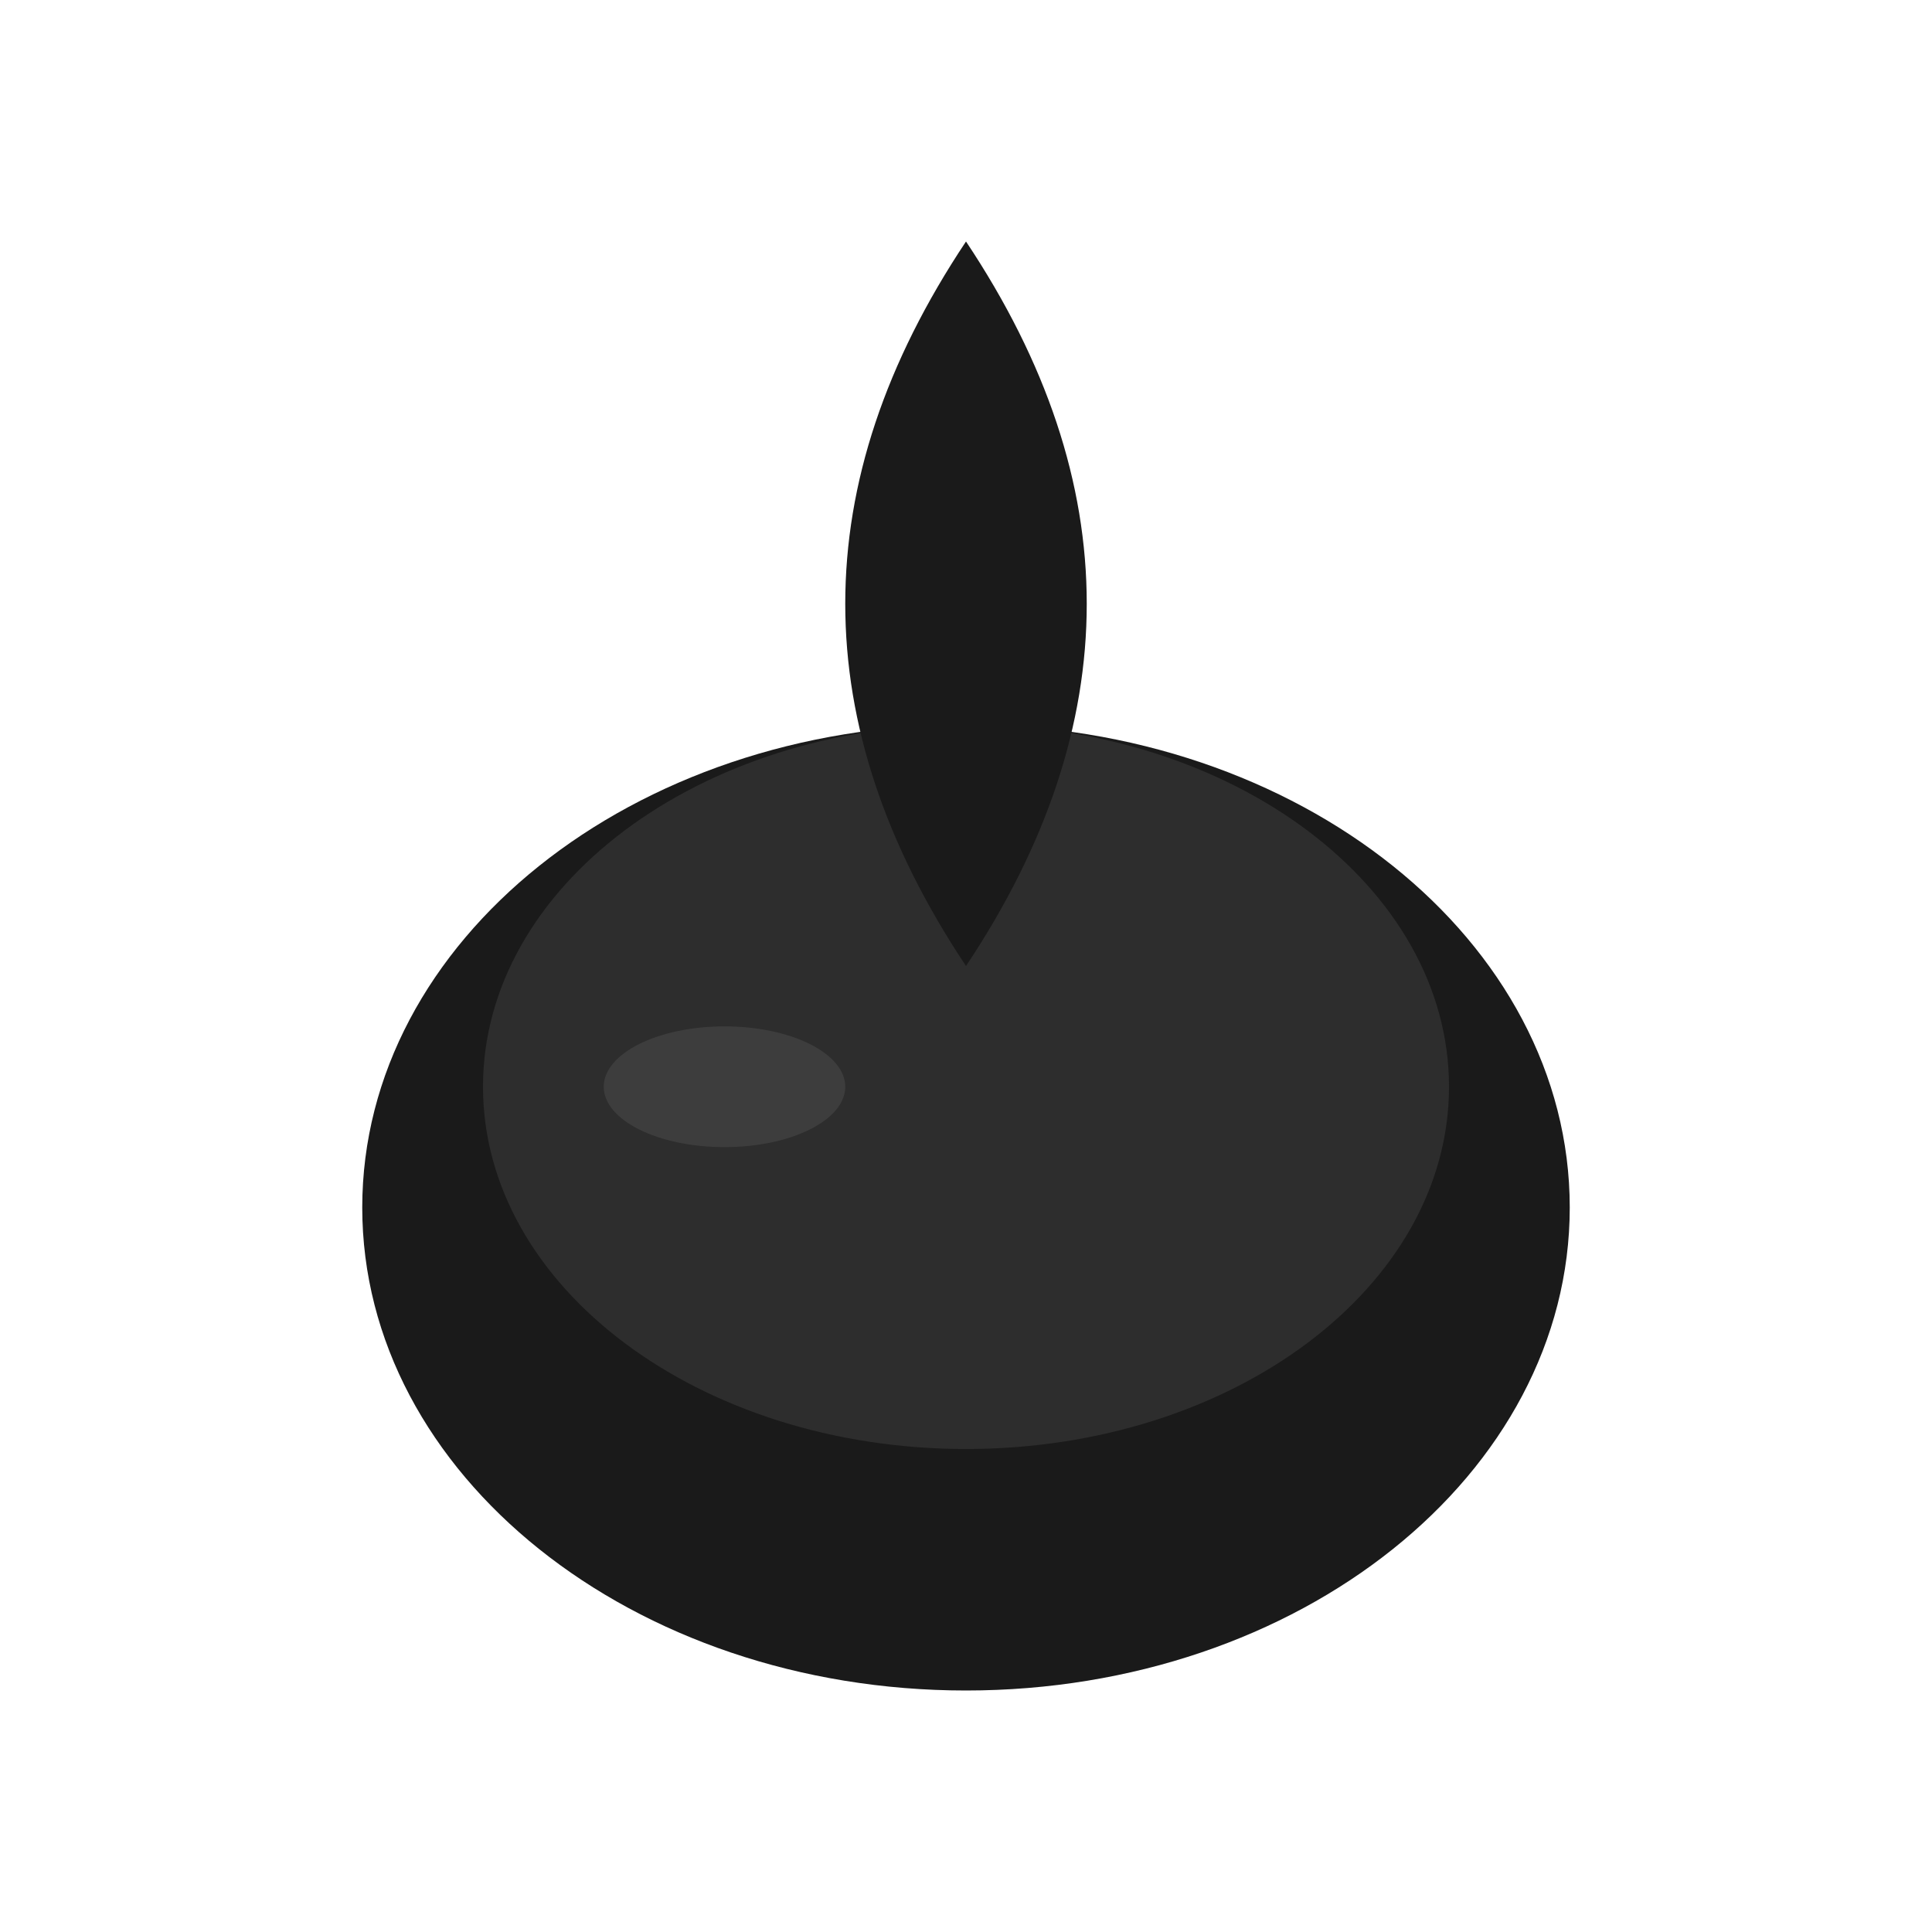
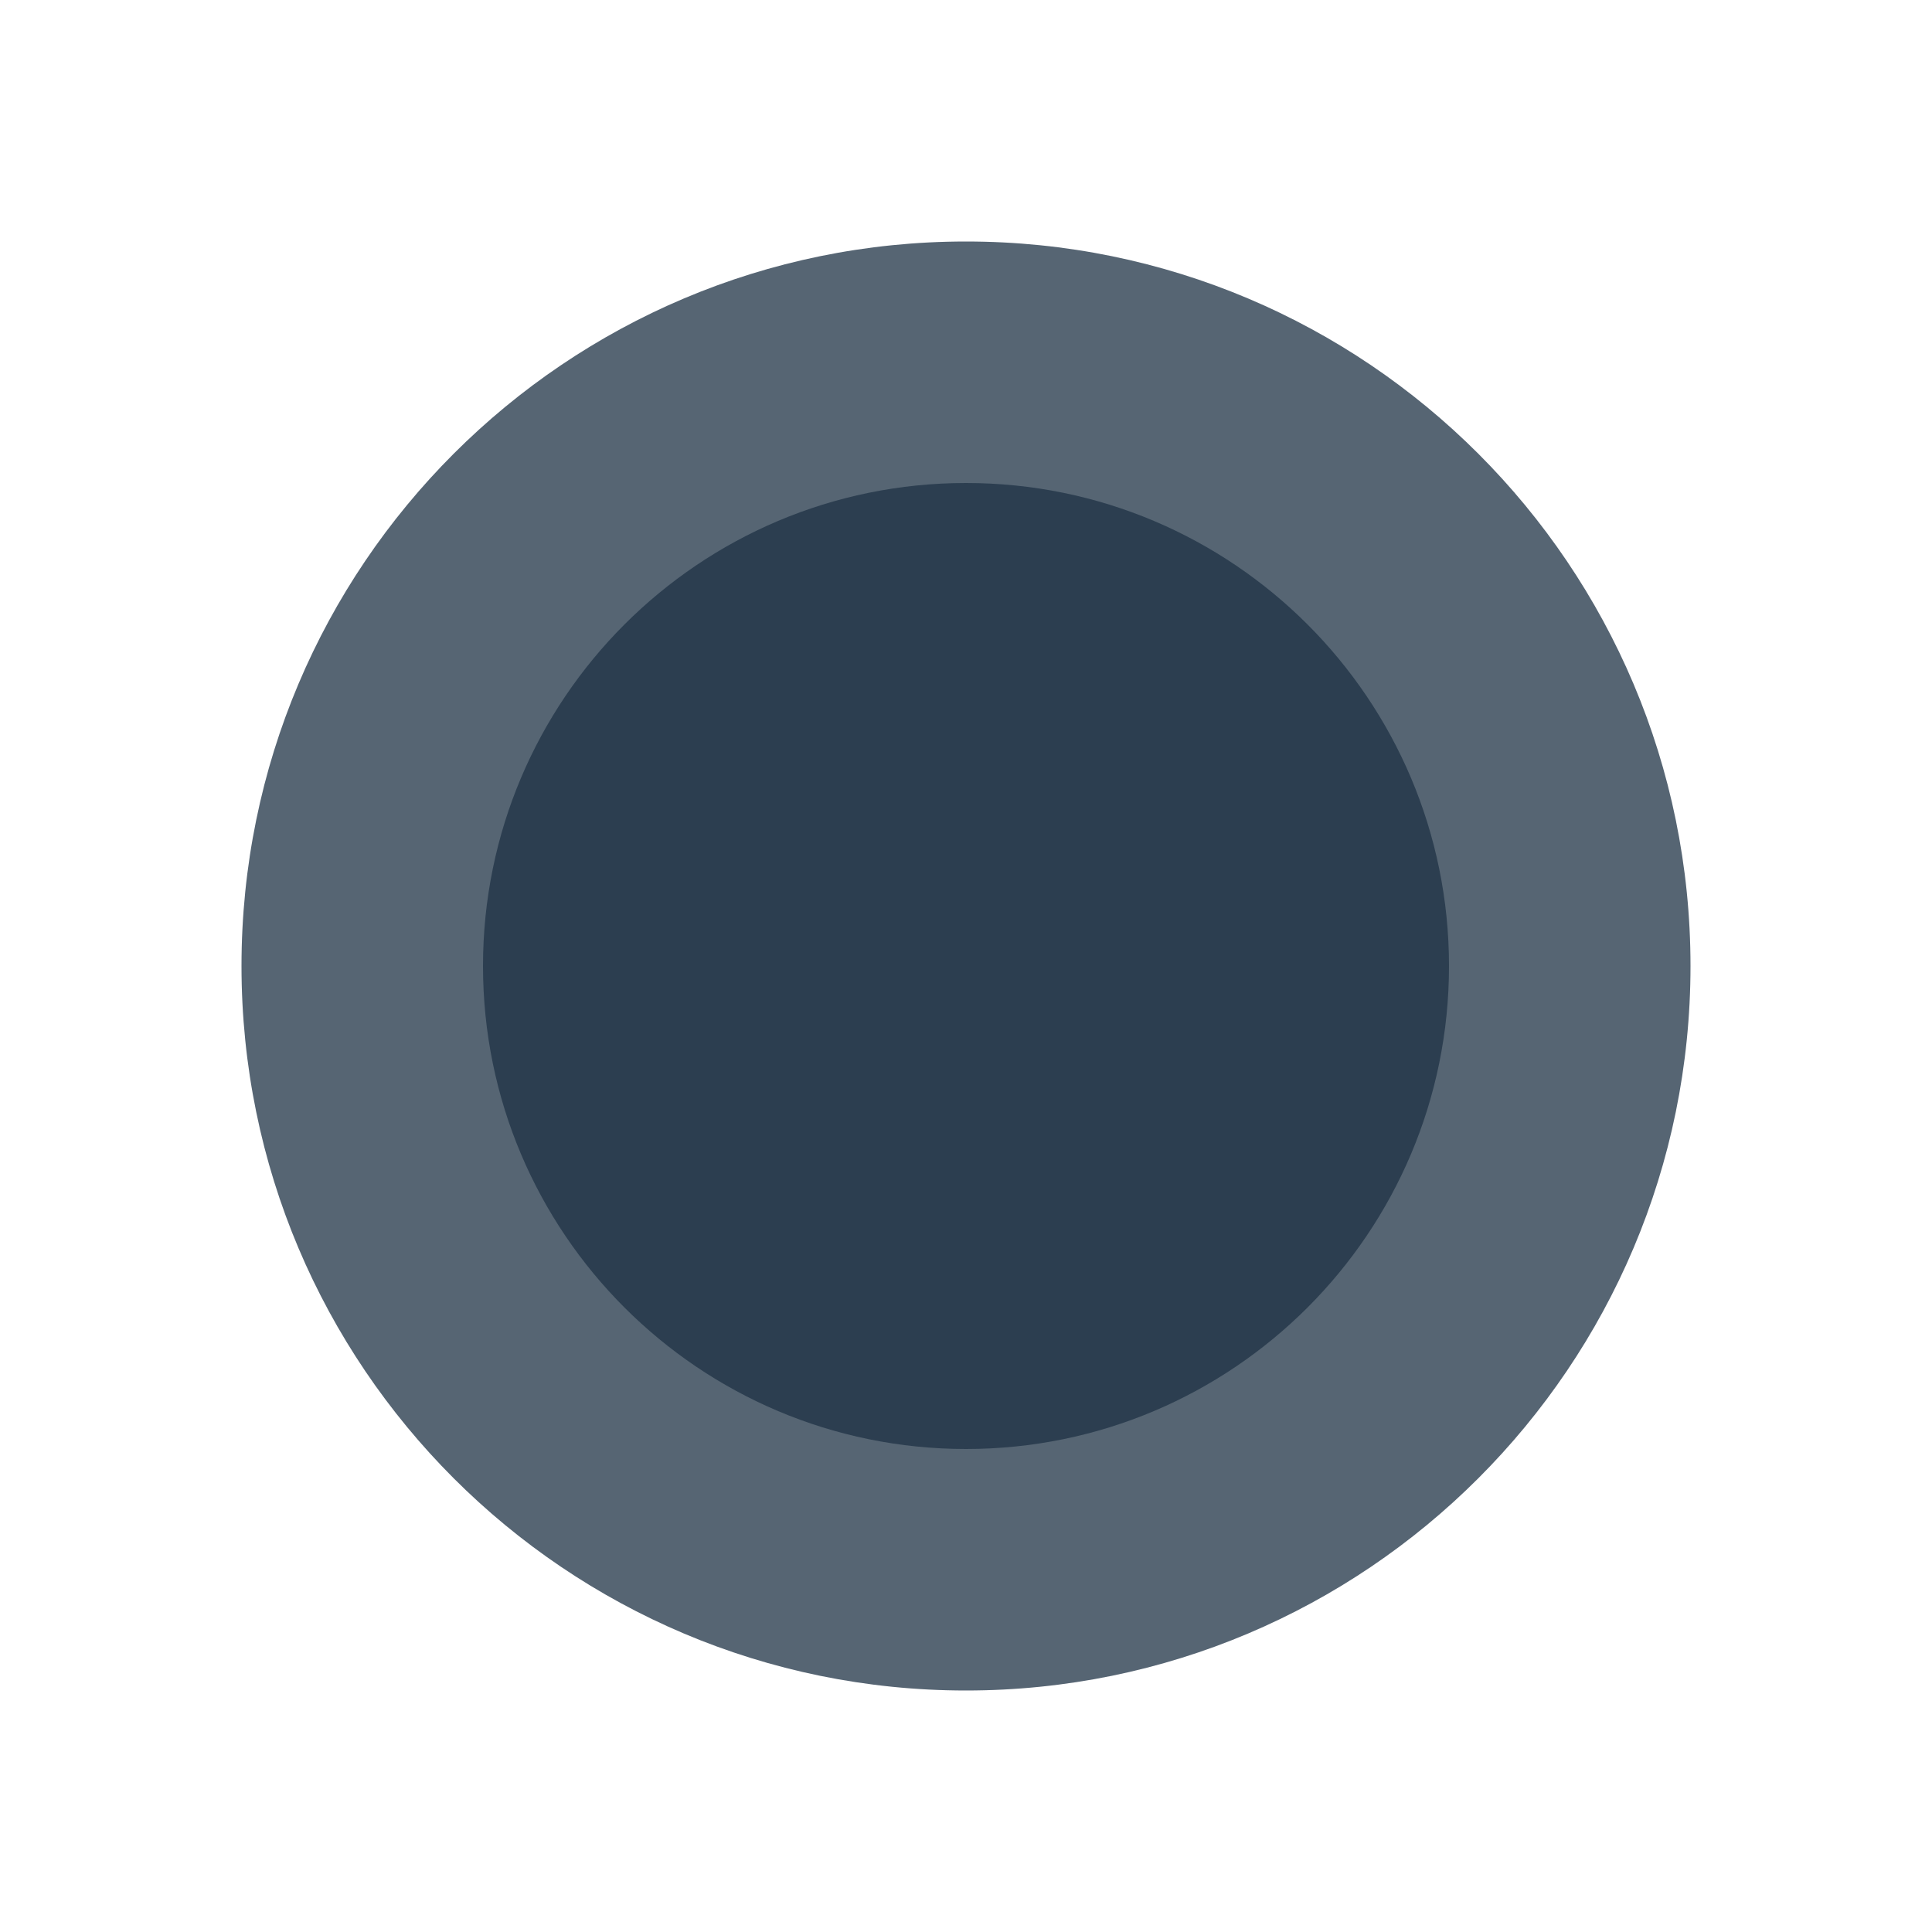
<svg xmlns="http://www.w3.org/2000/svg" viewBox="0 0 16 16" width="16" height="16">
-   <ellipse cx="8" cy="10" rx="5" ry="4" fill="#1A1A1A" />
-   <ellipse cx="8" cy="9" rx="4" ry="3" fill="#2D2D2D" />
-   <path d="M8,2 Q10,5 8,8 Q6,5 8,2" fill="#1A1A1A" />
-   <ellipse cx="6" cy="9" rx="1" ry="0.5" fill="#3D3D3D" />
+   <circle cx="8" cy="8" r="6" fill="#2c3e50" opacity="0.8" />
+   <circle cx="8" cy="8" r="4" fill="#2c3e50" />
</svg>
